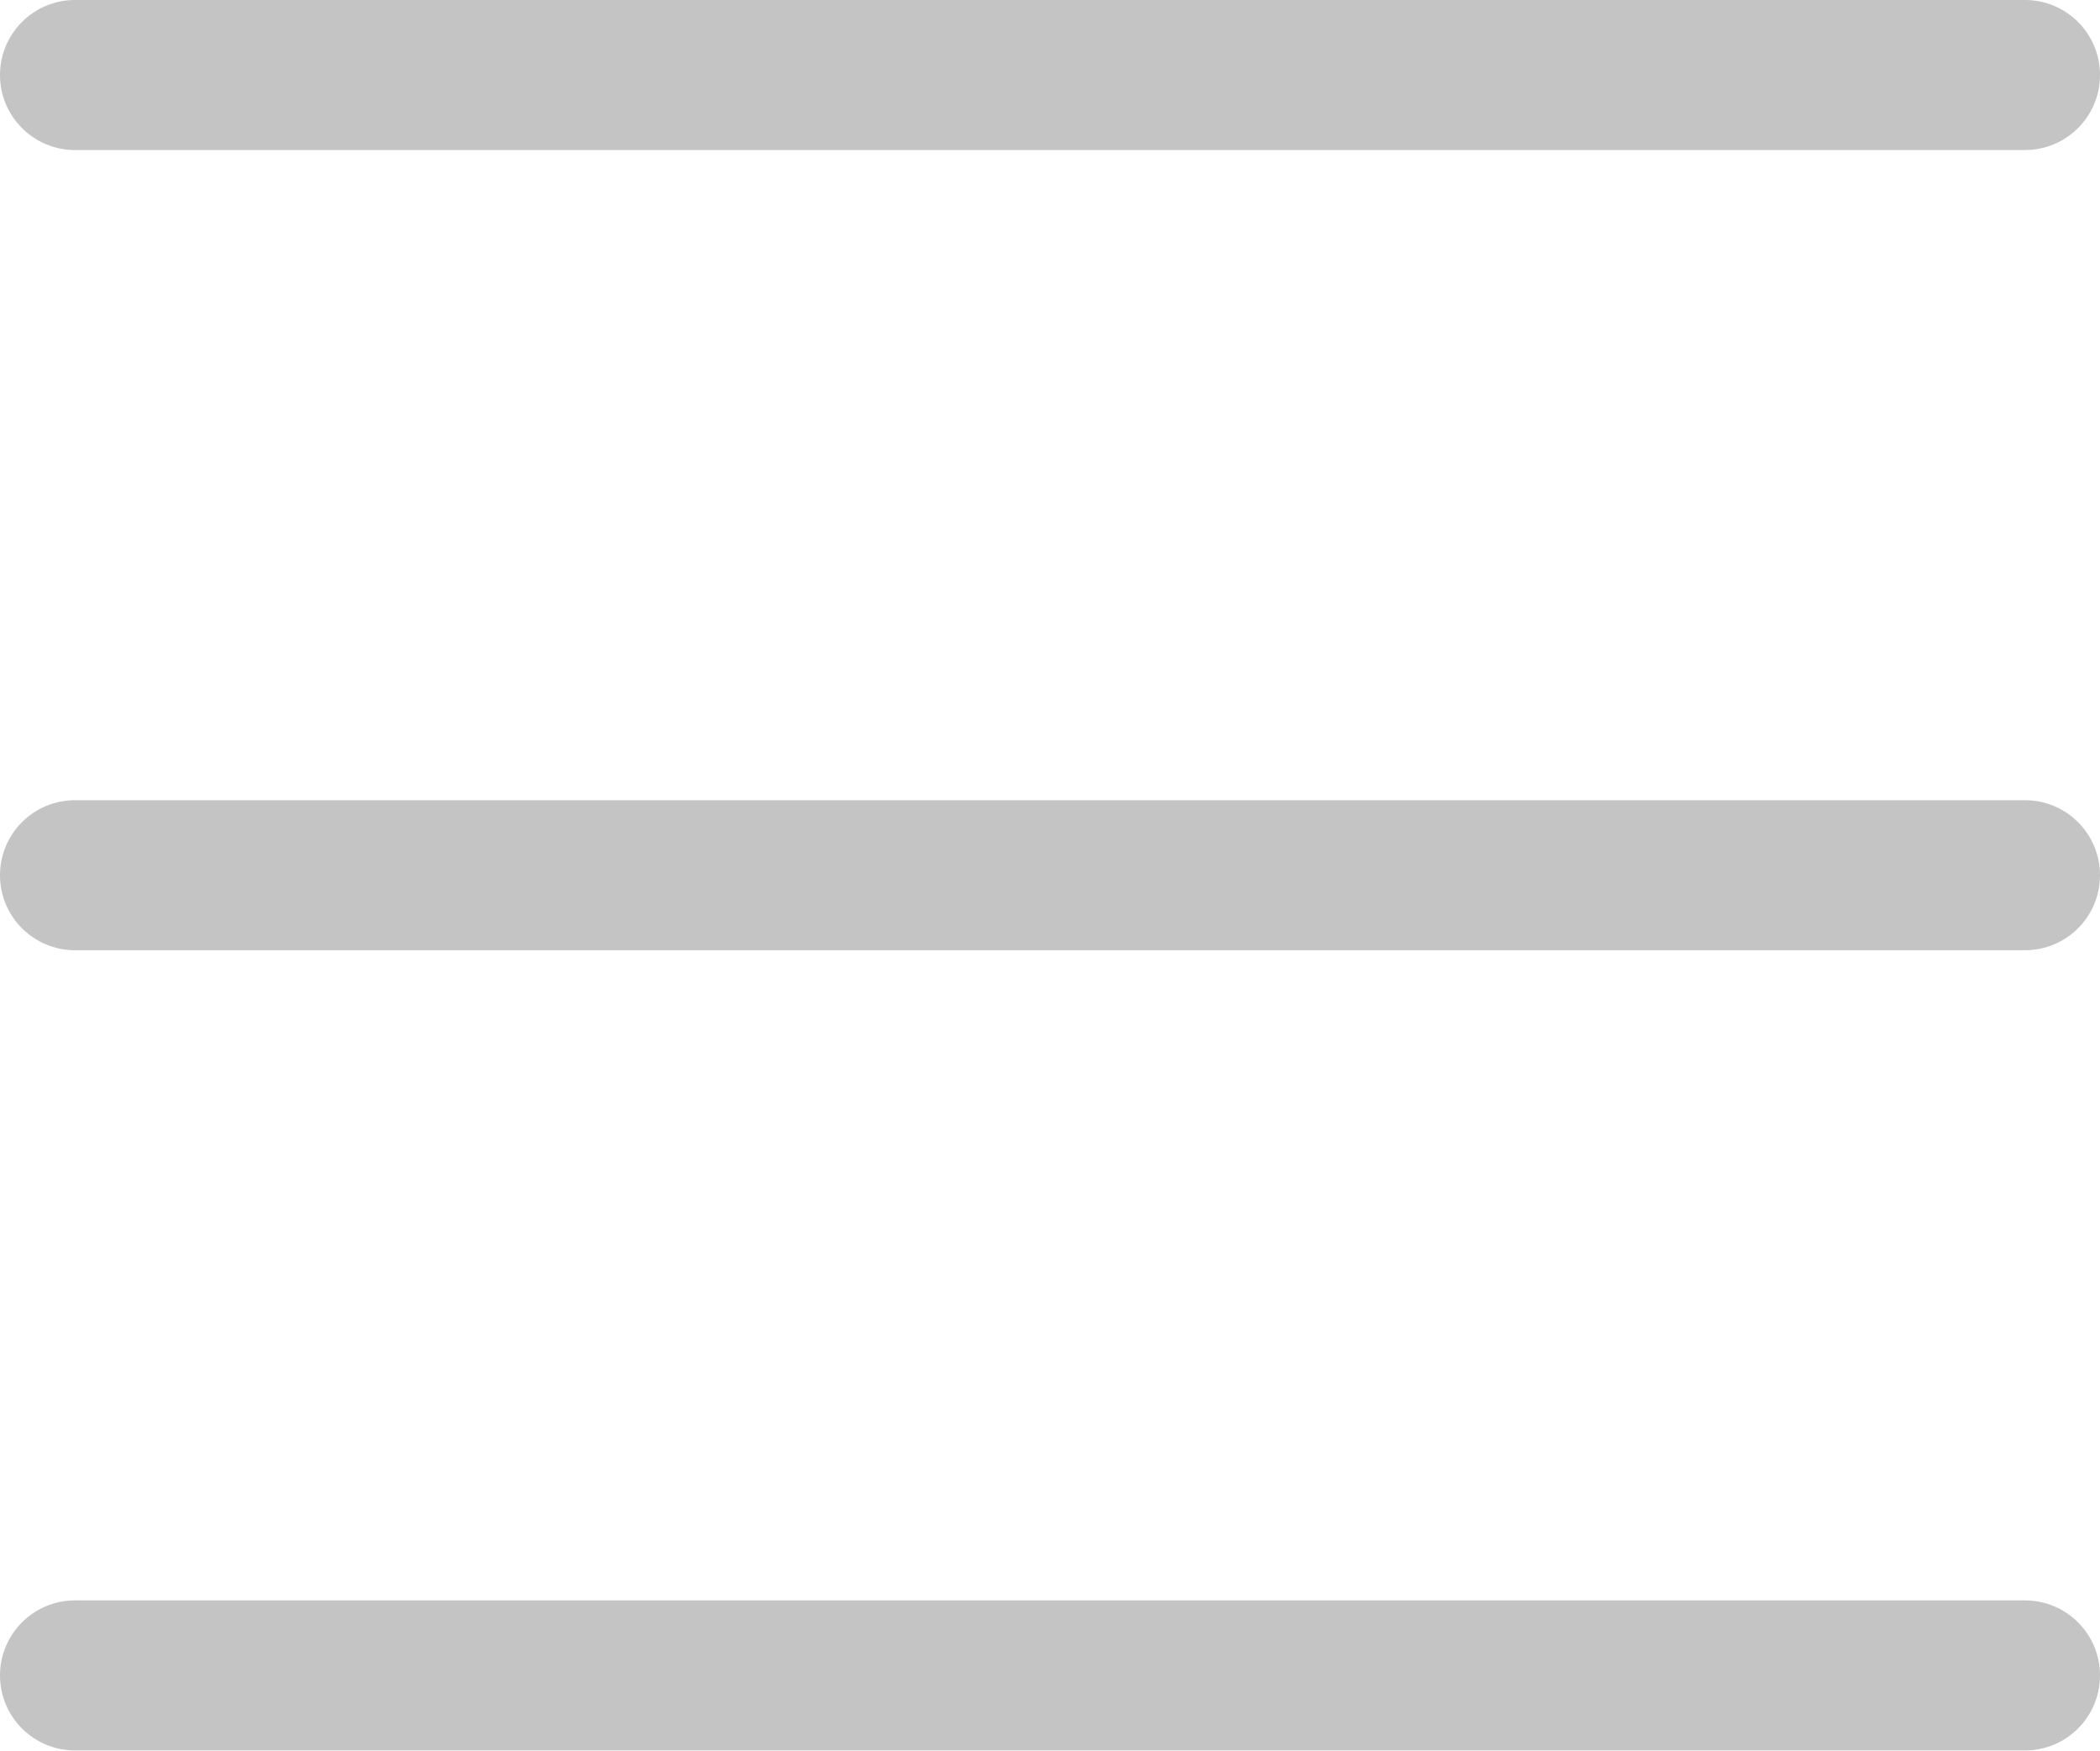
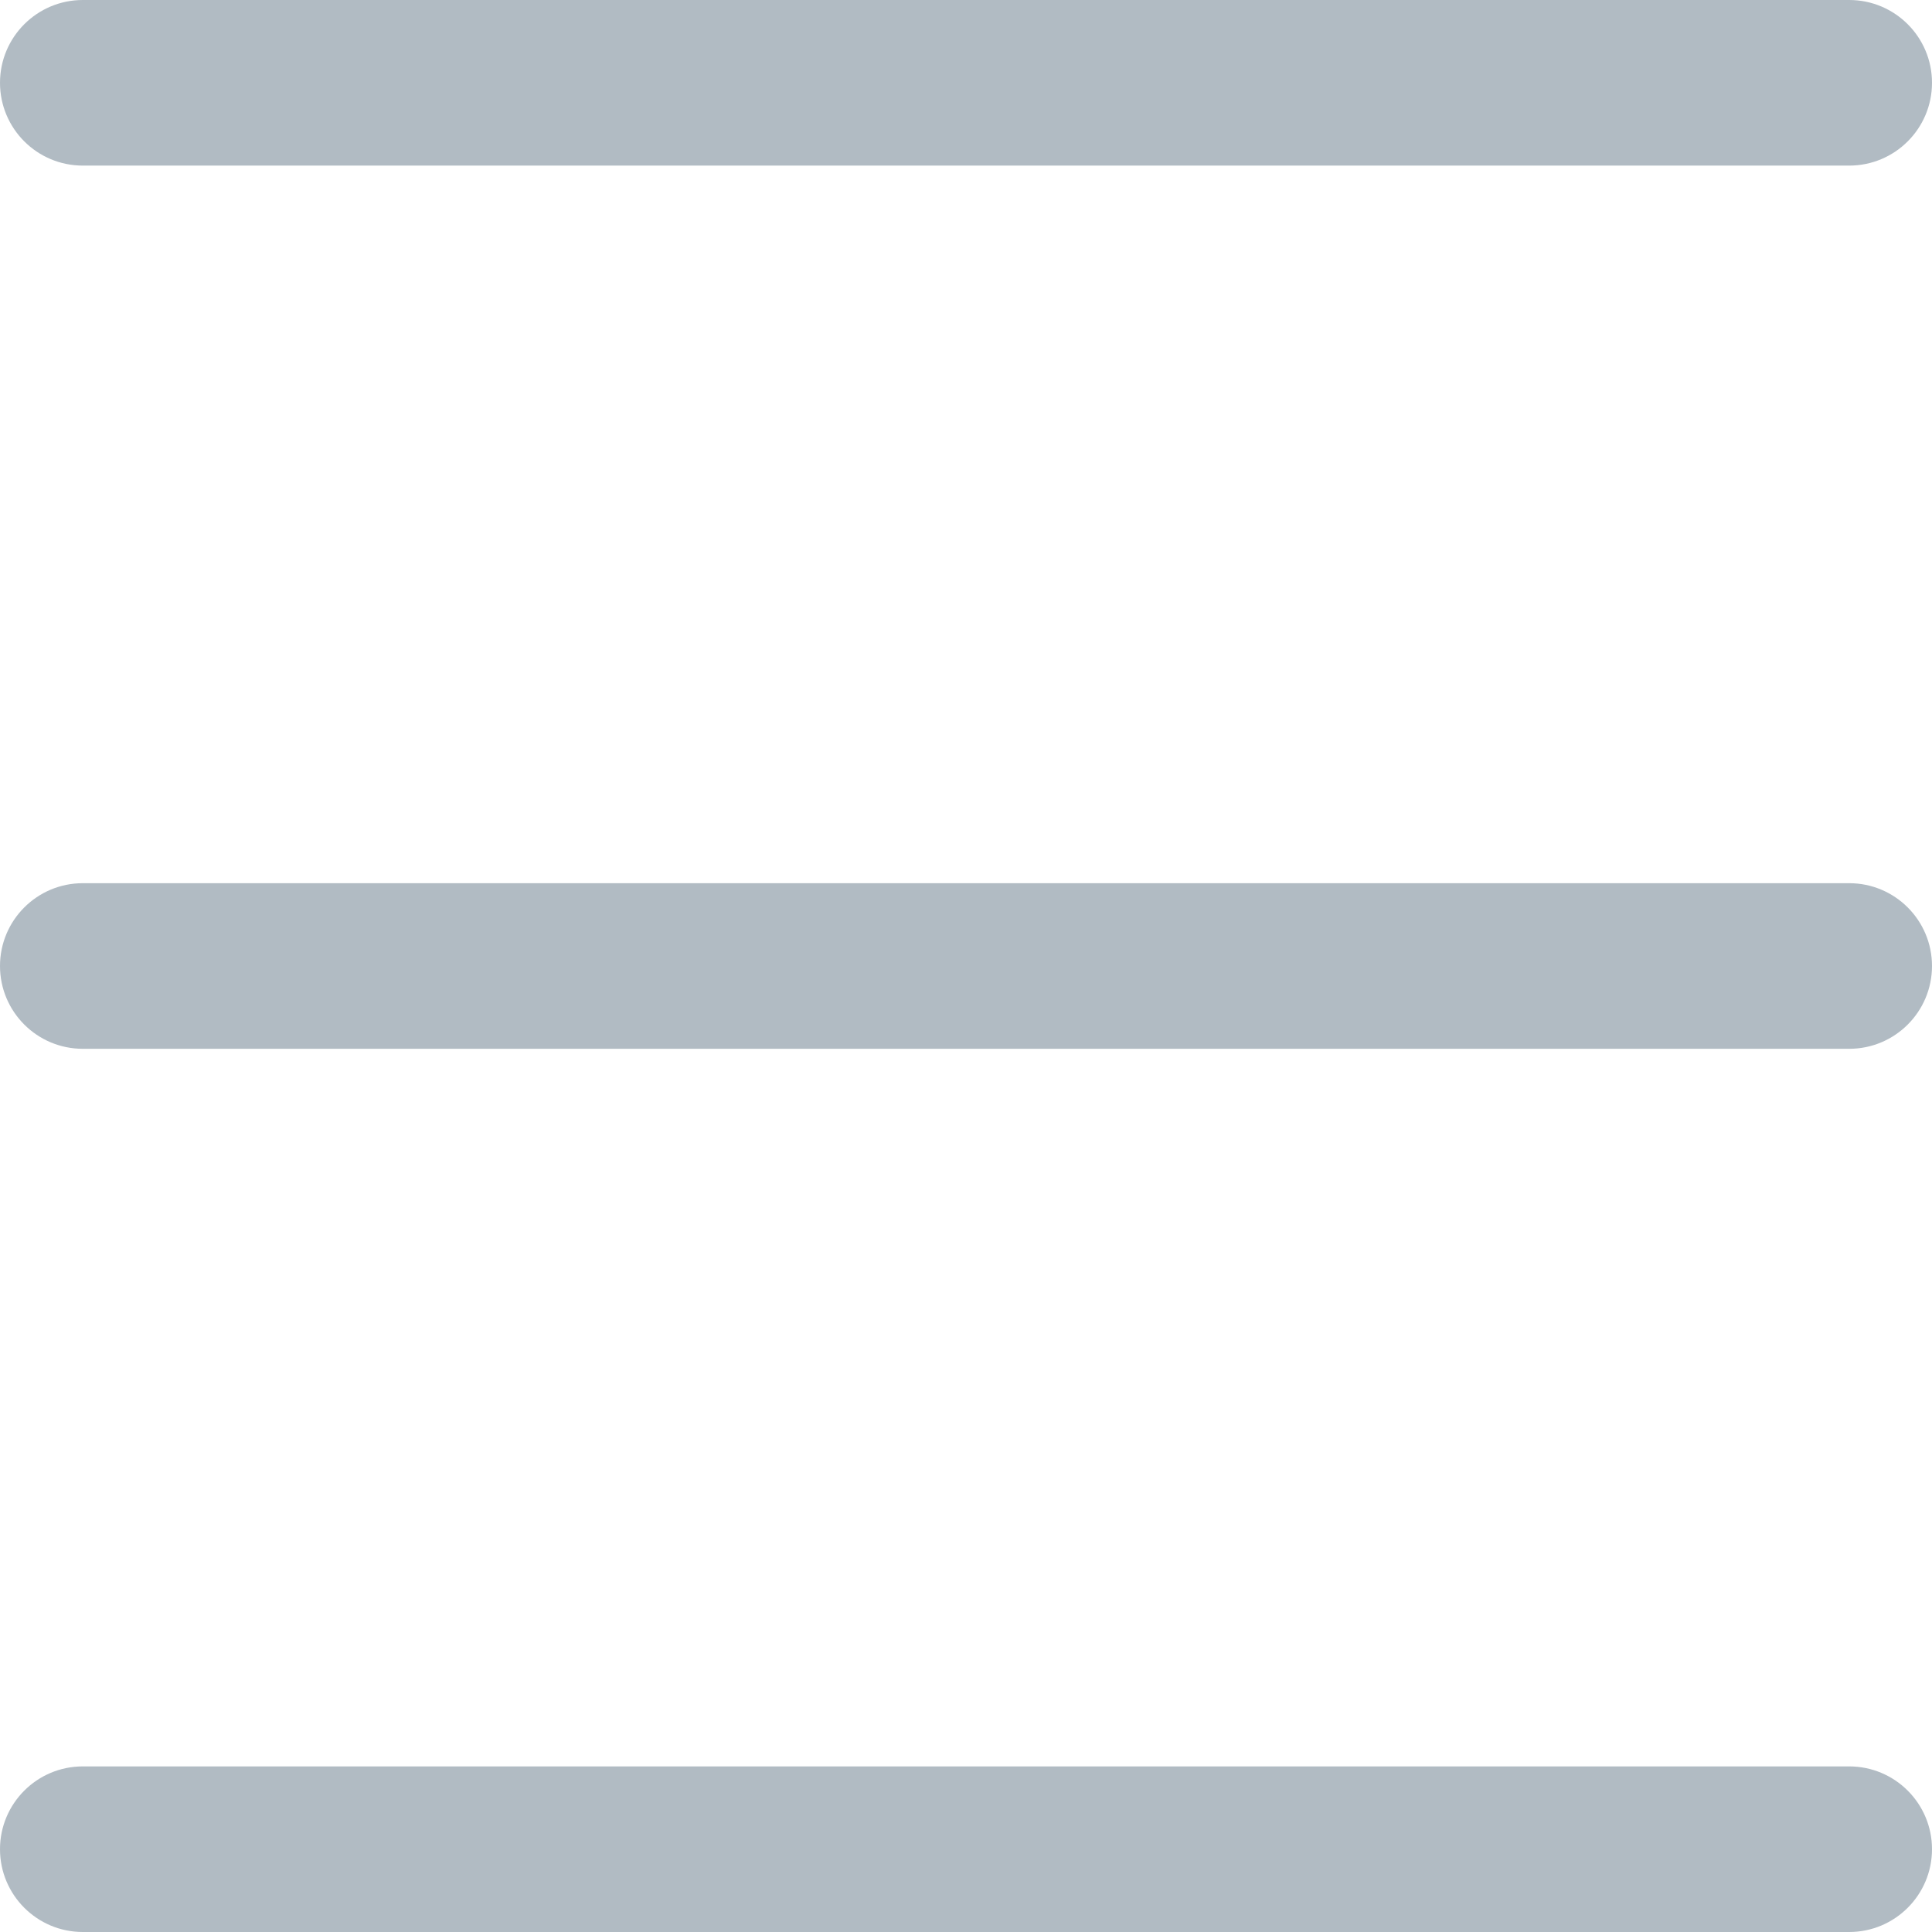
- <svg xmlns="http://www.w3.org/2000/svg" width="42" height="35" viewBox="0 0 42 35" fill="none">
-   <rect width="42" height="3" rx="1.5" fill="#C4C4C4" />
-   <rect y="16" width="42" height="3" rx="1.5" fill="#C4C4C4" />
-   <rect y="32" width="42" height="3" rx="1.5" fill="#C4C4C4" />
+ <svg xmlns="http://www.w3.org/2000/svg" width="35" height="35" viewBox="0 0 35 35" fill="none">
+   <rect width="35" height="3" rx="1.5" fill="#B1BBC3" />
+   <rect y="16" width="35" height="3" rx="1.5" fill="#B1BBC3" />
+   <rect y="32" width="35" height="3" rx="1.5" fill="#B1BBC3" />
</svg>
